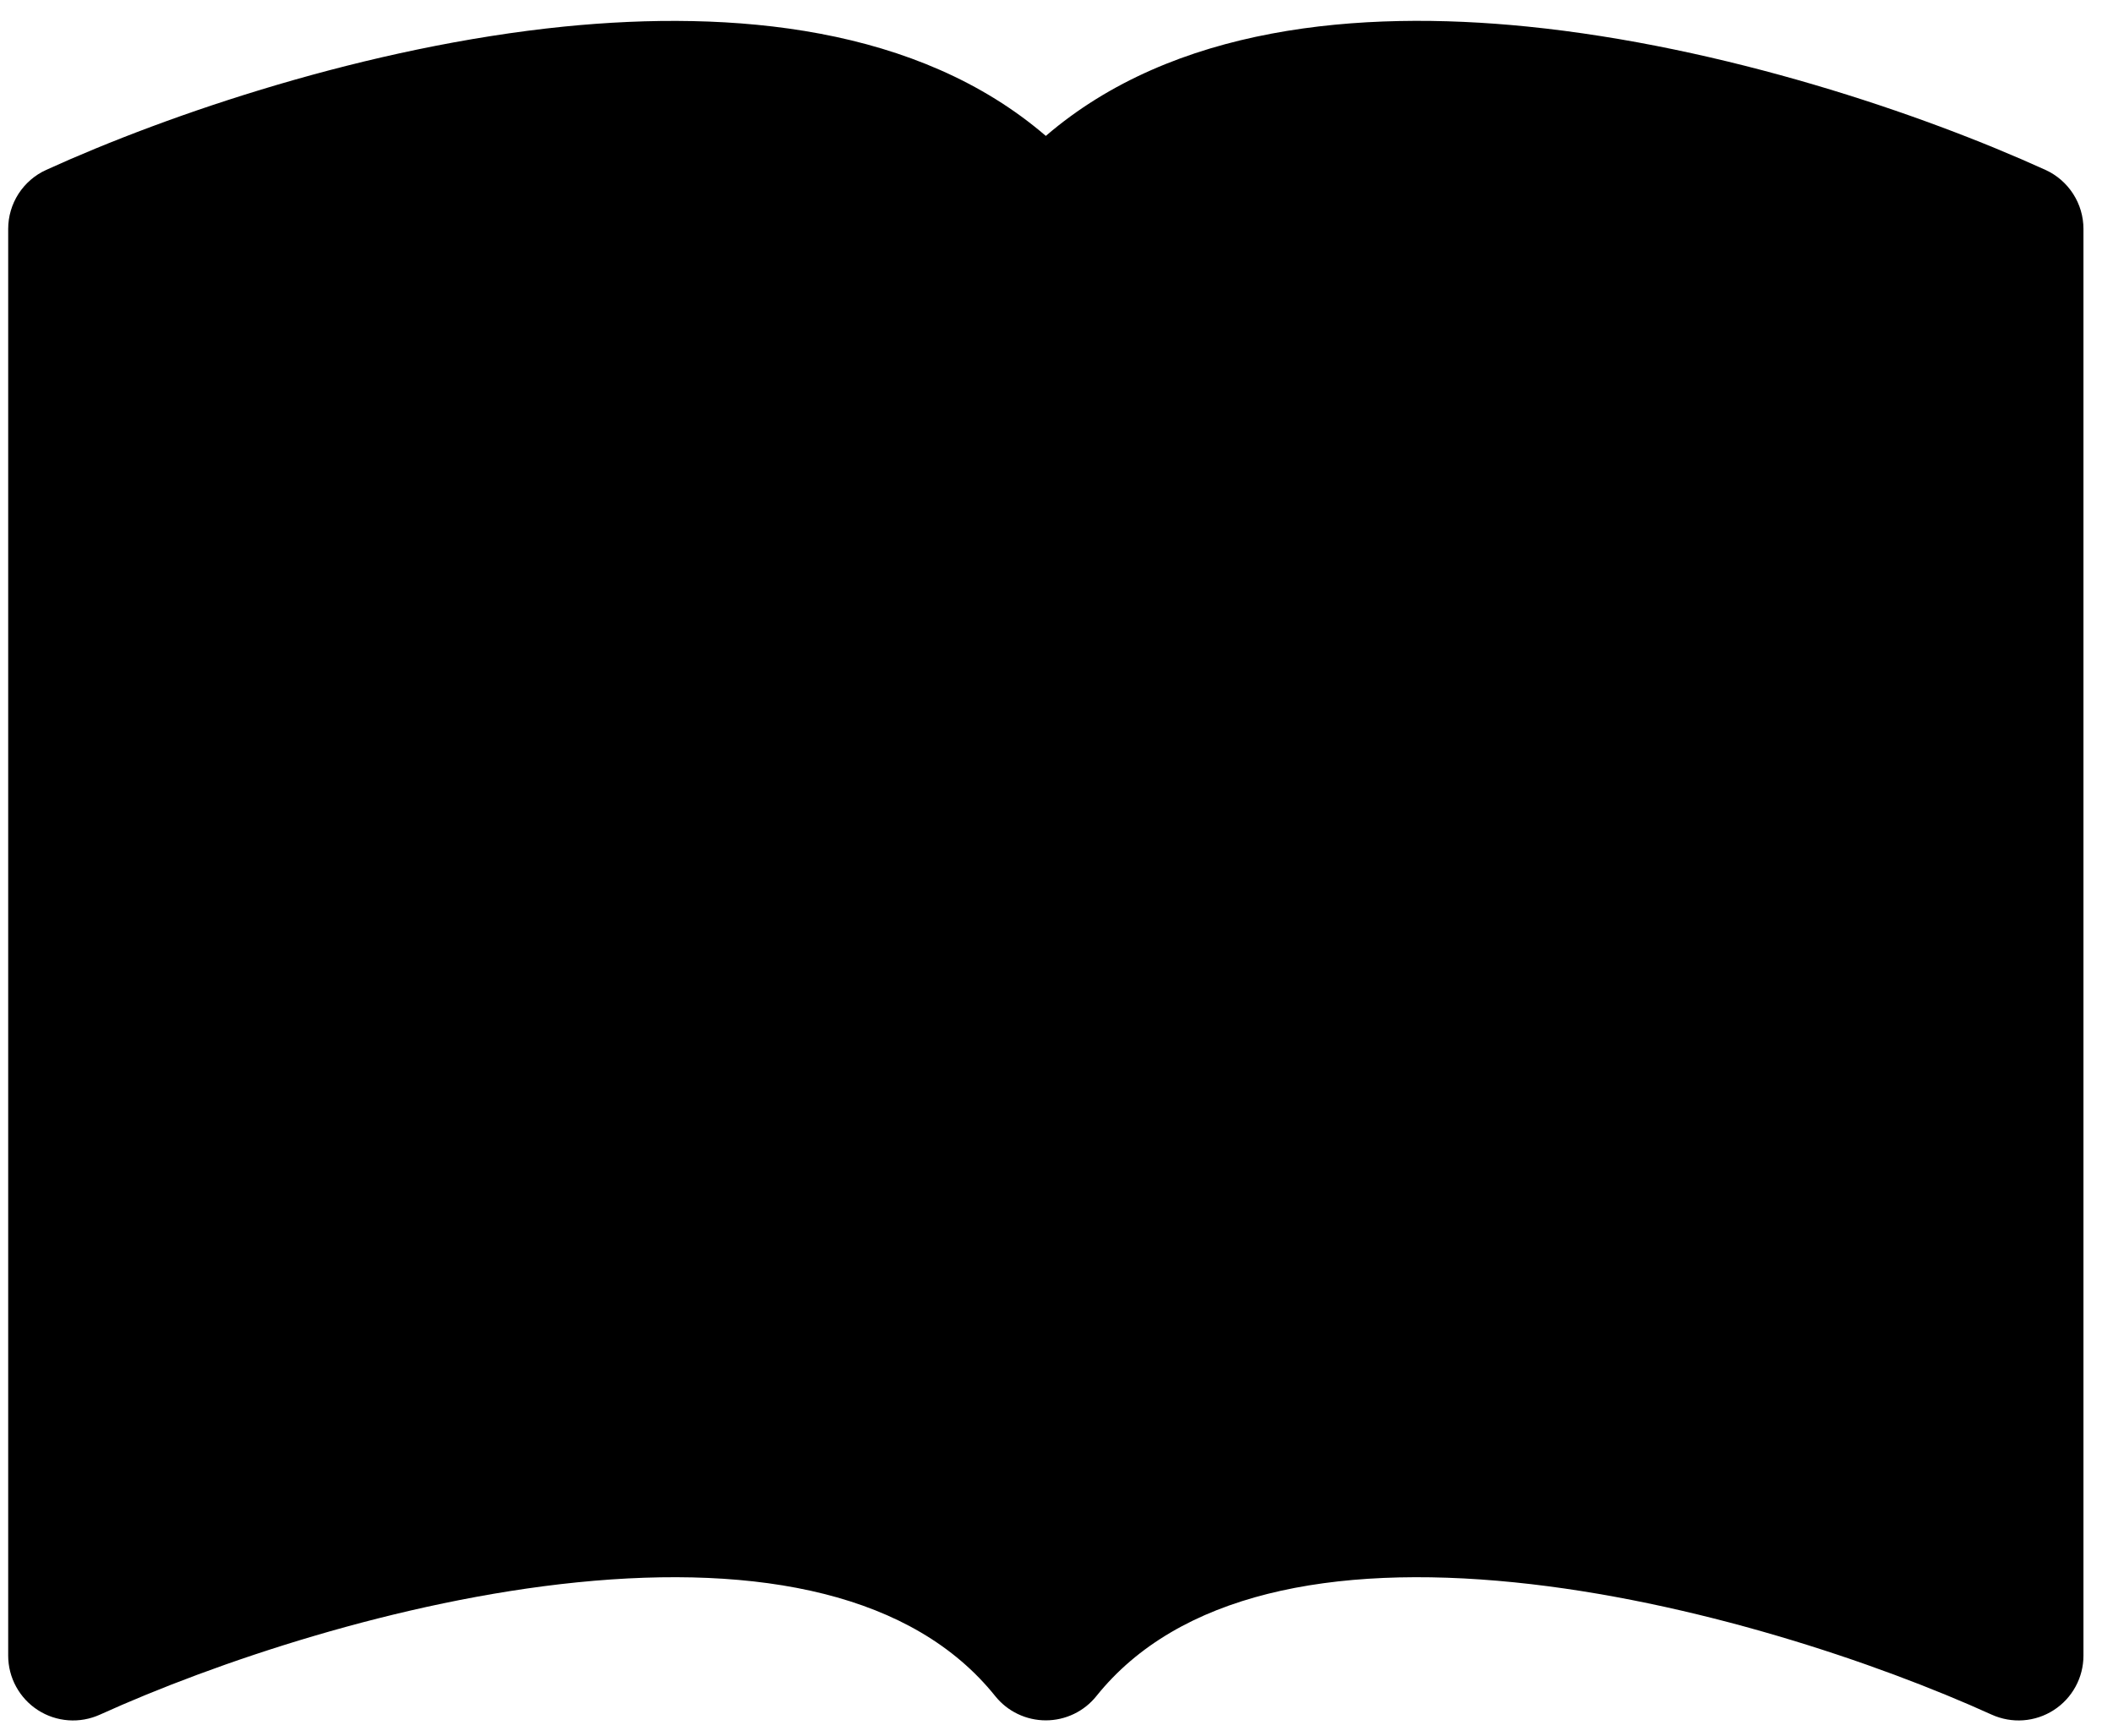
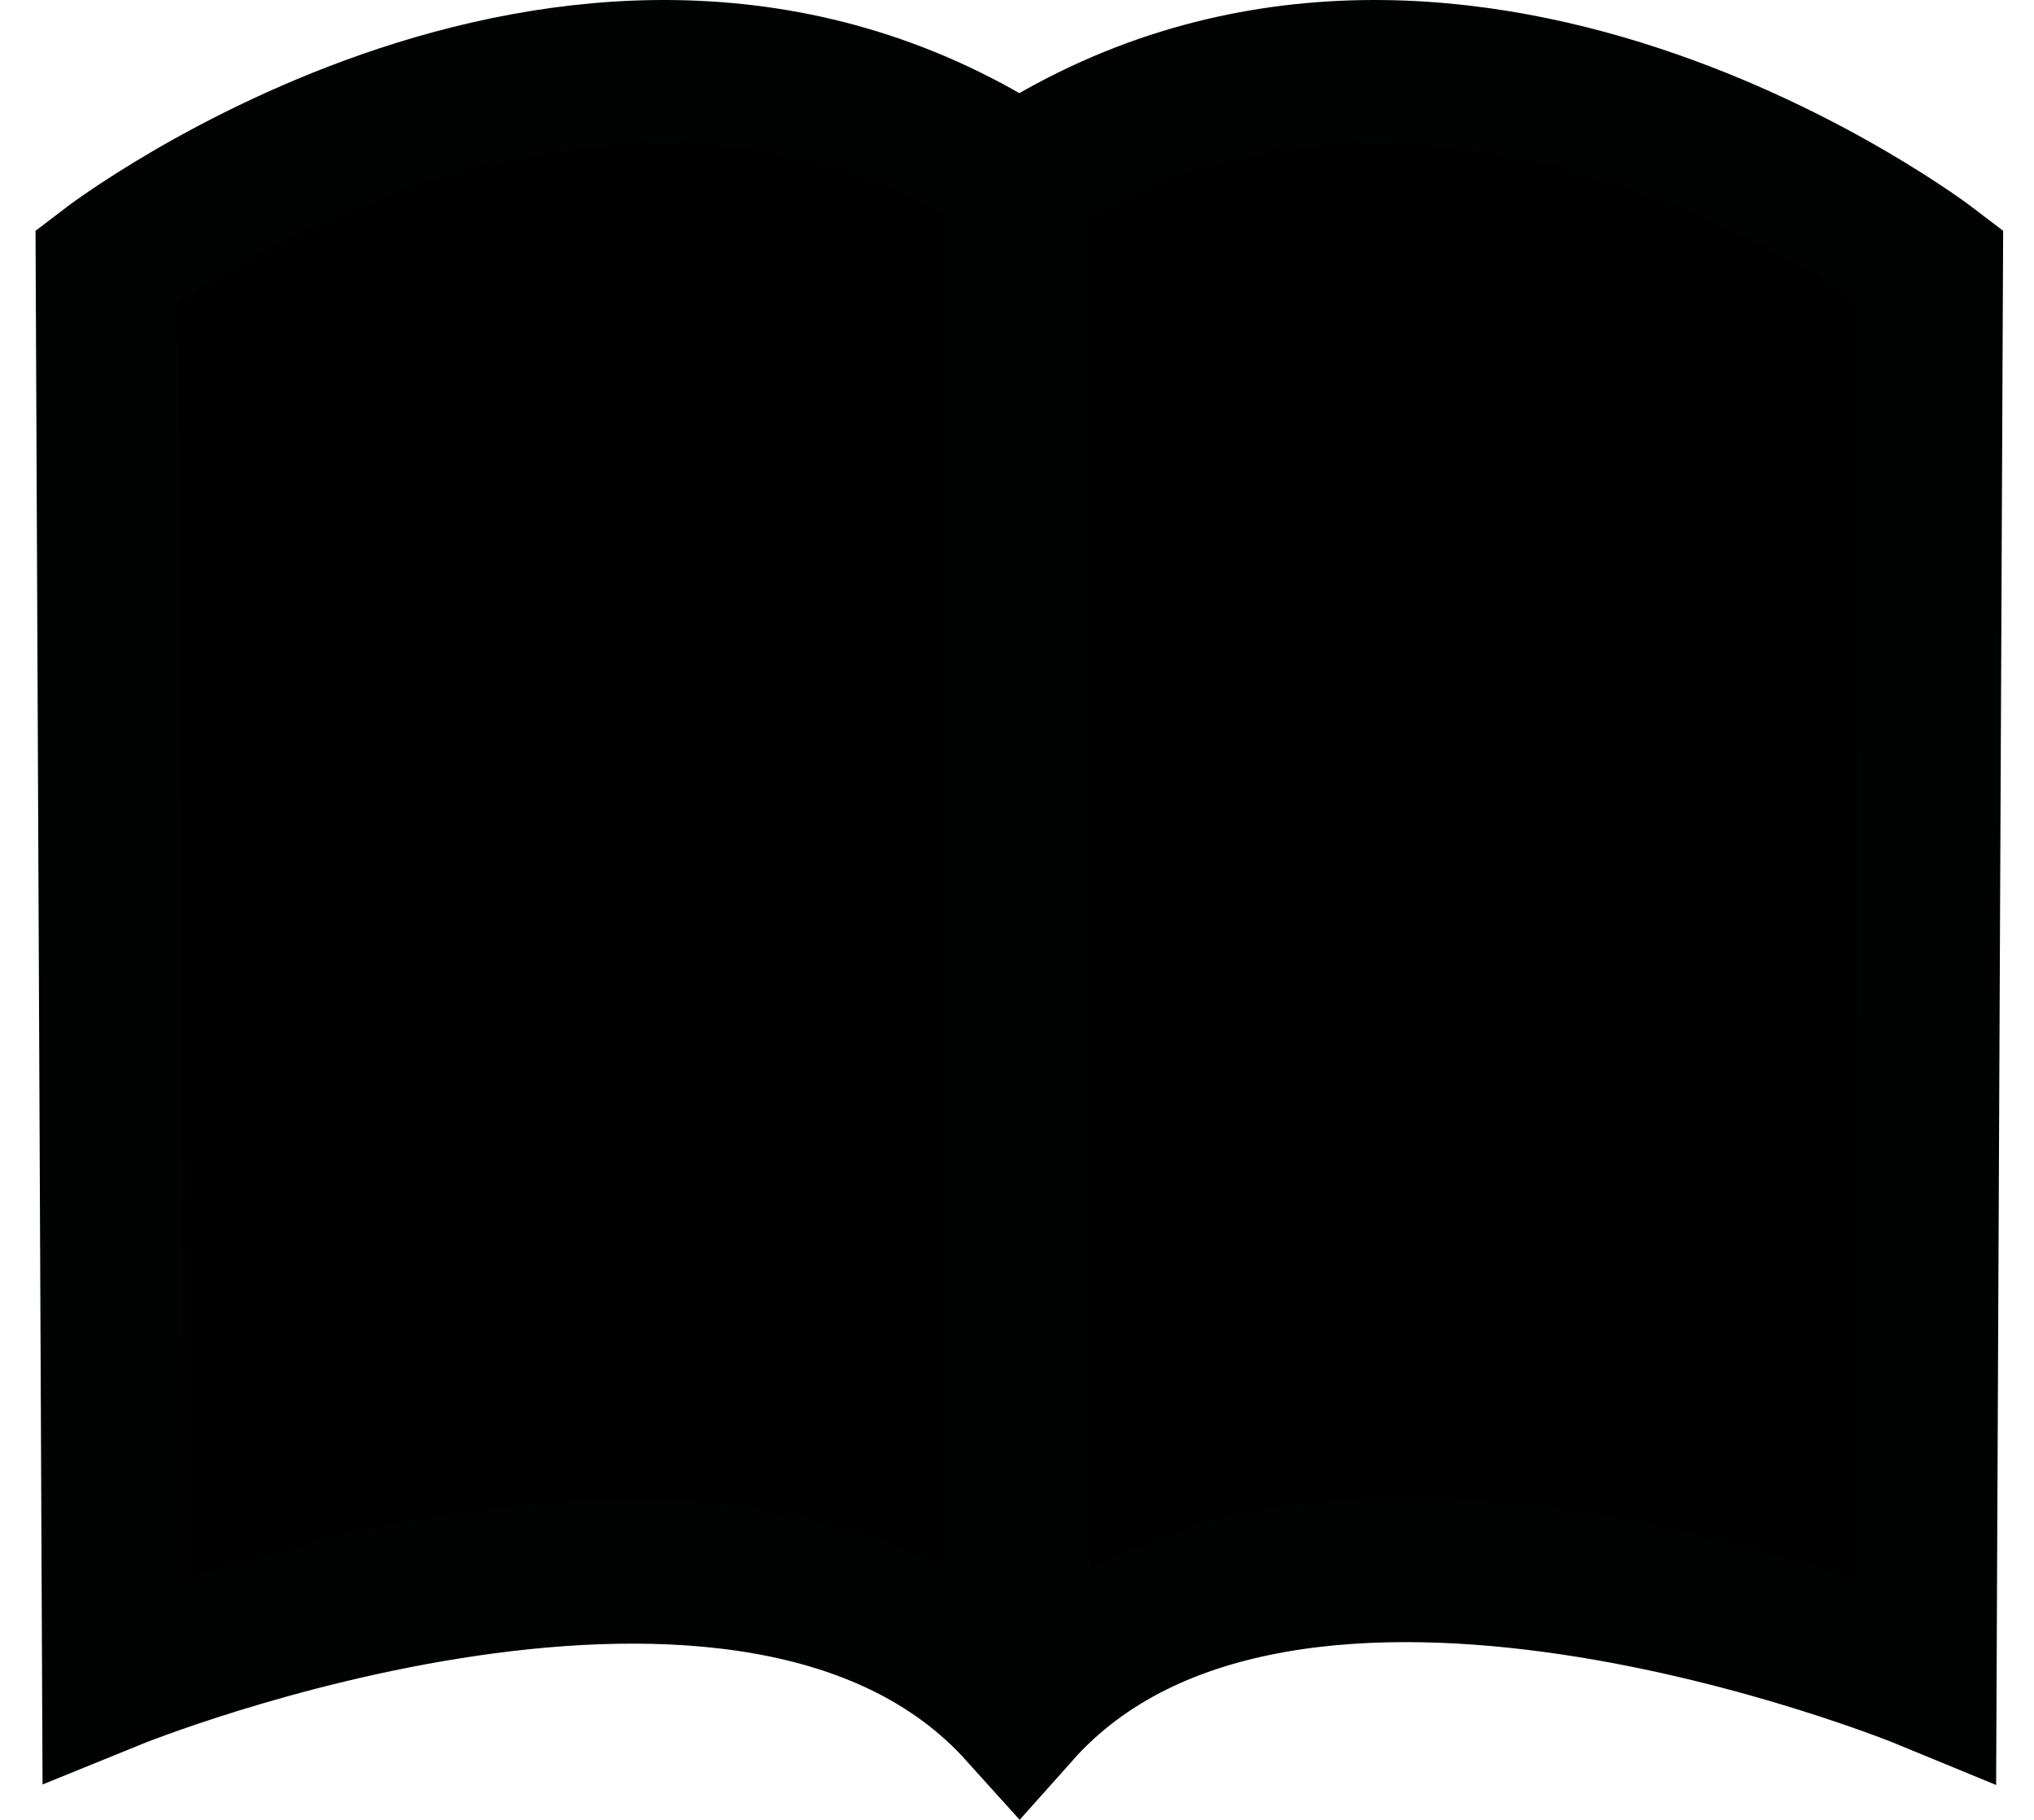
- <svg xmlns="http://www.w3.org/2000/svg" width="56" height="46" viewBox="0 0 56 46" fill="none">
-   <path d="M27.717 3.602C24.331 0.691 19.422 0.258 14.953 0.704C9.749 1.23 4.496 3.014 1.224 4.503C0.924 4.639 0.669 4.86 0.49 5.137C0.312 5.414 0.217 5.737 0.217 6.067L0.217 43.879C0.217 44.167 0.289 44.45 0.427 44.702C0.565 44.955 0.764 45.169 1.005 45.324C1.247 45.48 1.524 45.572 1.811 45.593C2.098 45.614 2.385 45.562 2.647 45.444C5.679 44.069 10.564 42.415 15.297 41.937C20.14 41.449 24.2 42.236 26.376 44.952C26.537 45.153 26.741 45.315 26.973 45.426C27.205 45.537 27.459 45.595 27.717 45.595C27.974 45.595 28.228 45.537 28.46 45.426C28.692 45.315 28.896 45.153 29.057 44.952C31.233 42.236 35.293 41.449 40.133 41.937C44.87 42.415 49.758 44.069 52.786 45.444C53.048 45.562 53.336 45.614 53.623 45.593C53.909 45.572 54.186 45.48 54.428 45.324C54.67 45.169 54.869 44.955 55.007 44.702C55.145 44.45 55.217 44.167 55.217 43.879V6.067C55.217 5.737 55.122 5.414 54.943 5.137C54.764 4.86 54.51 4.639 54.21 4.503C50.937 3.014 45.685 1.23 40.48 0.704C36.011 0.254 31.103 0.691 27.717 3.602Z" fill="black" />
+ <svg xmlns="http://www.w3.org/2000/svg" width="57" height="51" viewBox="0 0 57 51" fill="none">
+   <path d="M28.566 4.954C40.586 -2.925 54.131 7.452 54.131 7.452L53.952 47.04C53.952 47.04 36.011 39.641 28.566 48.001C21.12 39.737 3.179 47.04 3.179 47.04L3 7.452C3 7.452 16.545 -2.925 28.566 4.954Z" fill="black" stroke="#010202" stroke-width="4" stroke-miterlimit="10" />
+   <path d="M28.565 47.904V4.953" stroke="#010202" stroke-width="4" stroke-miterlimit="10" />
</svg>
